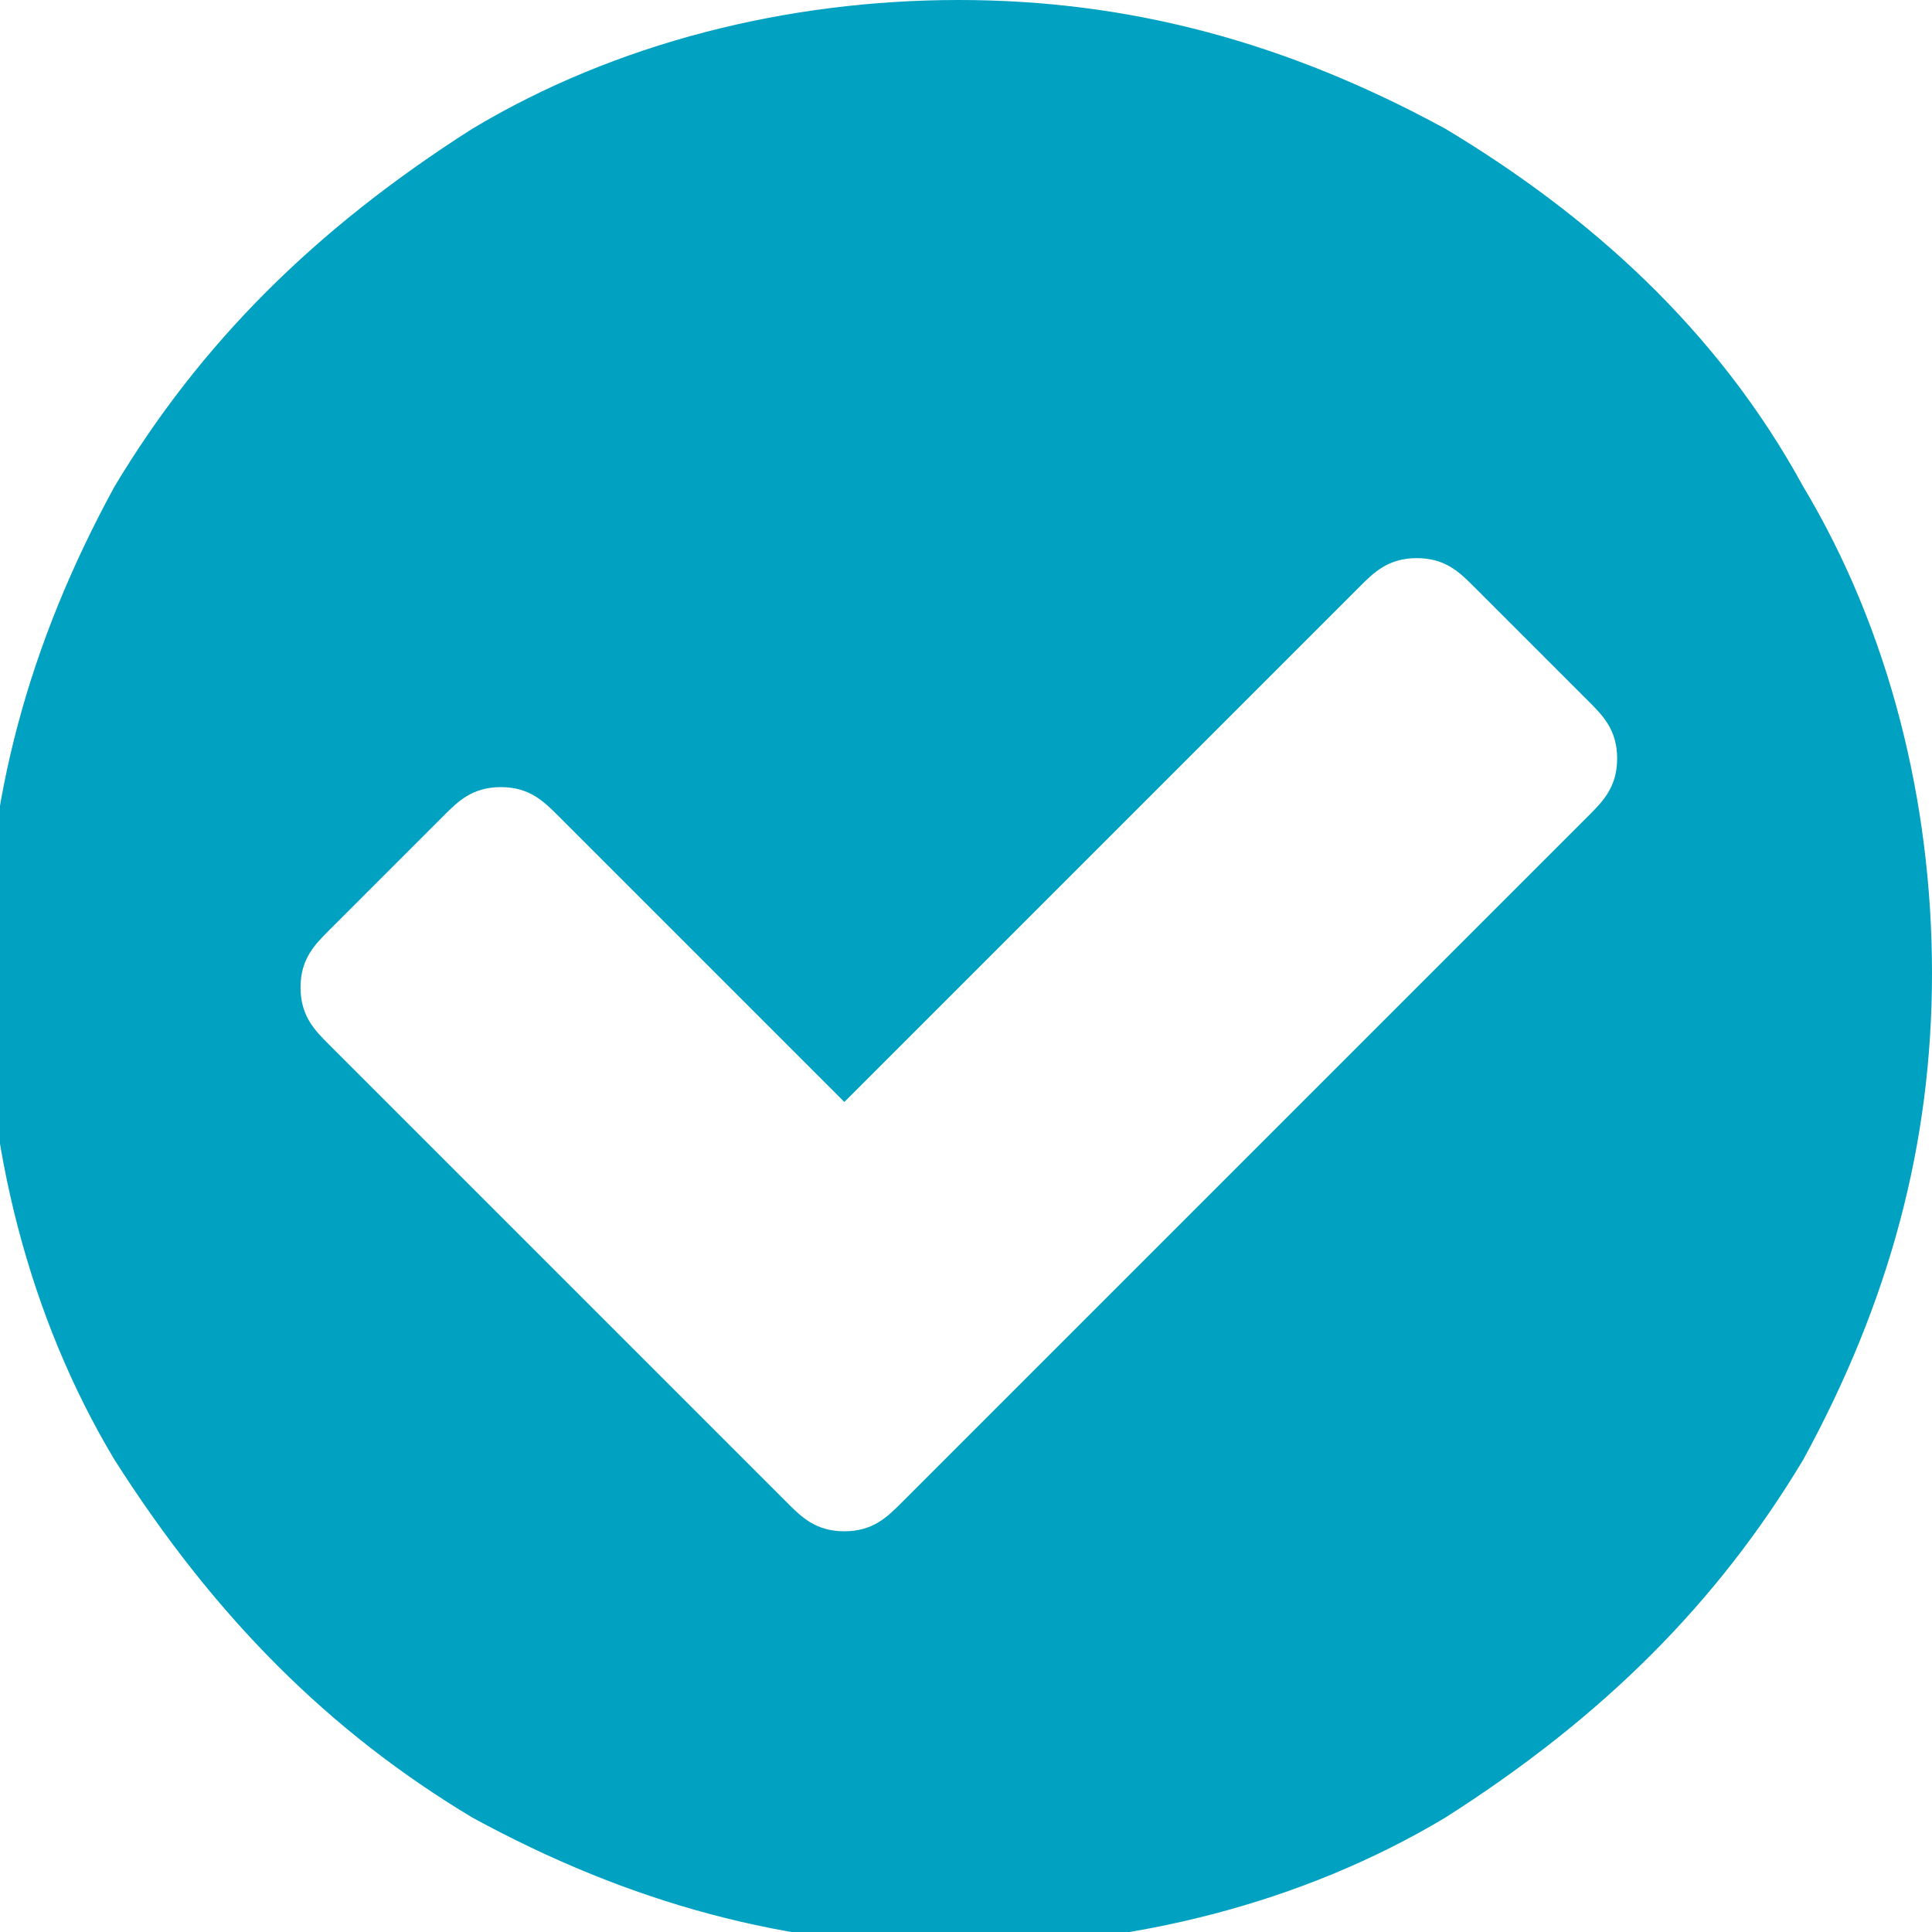
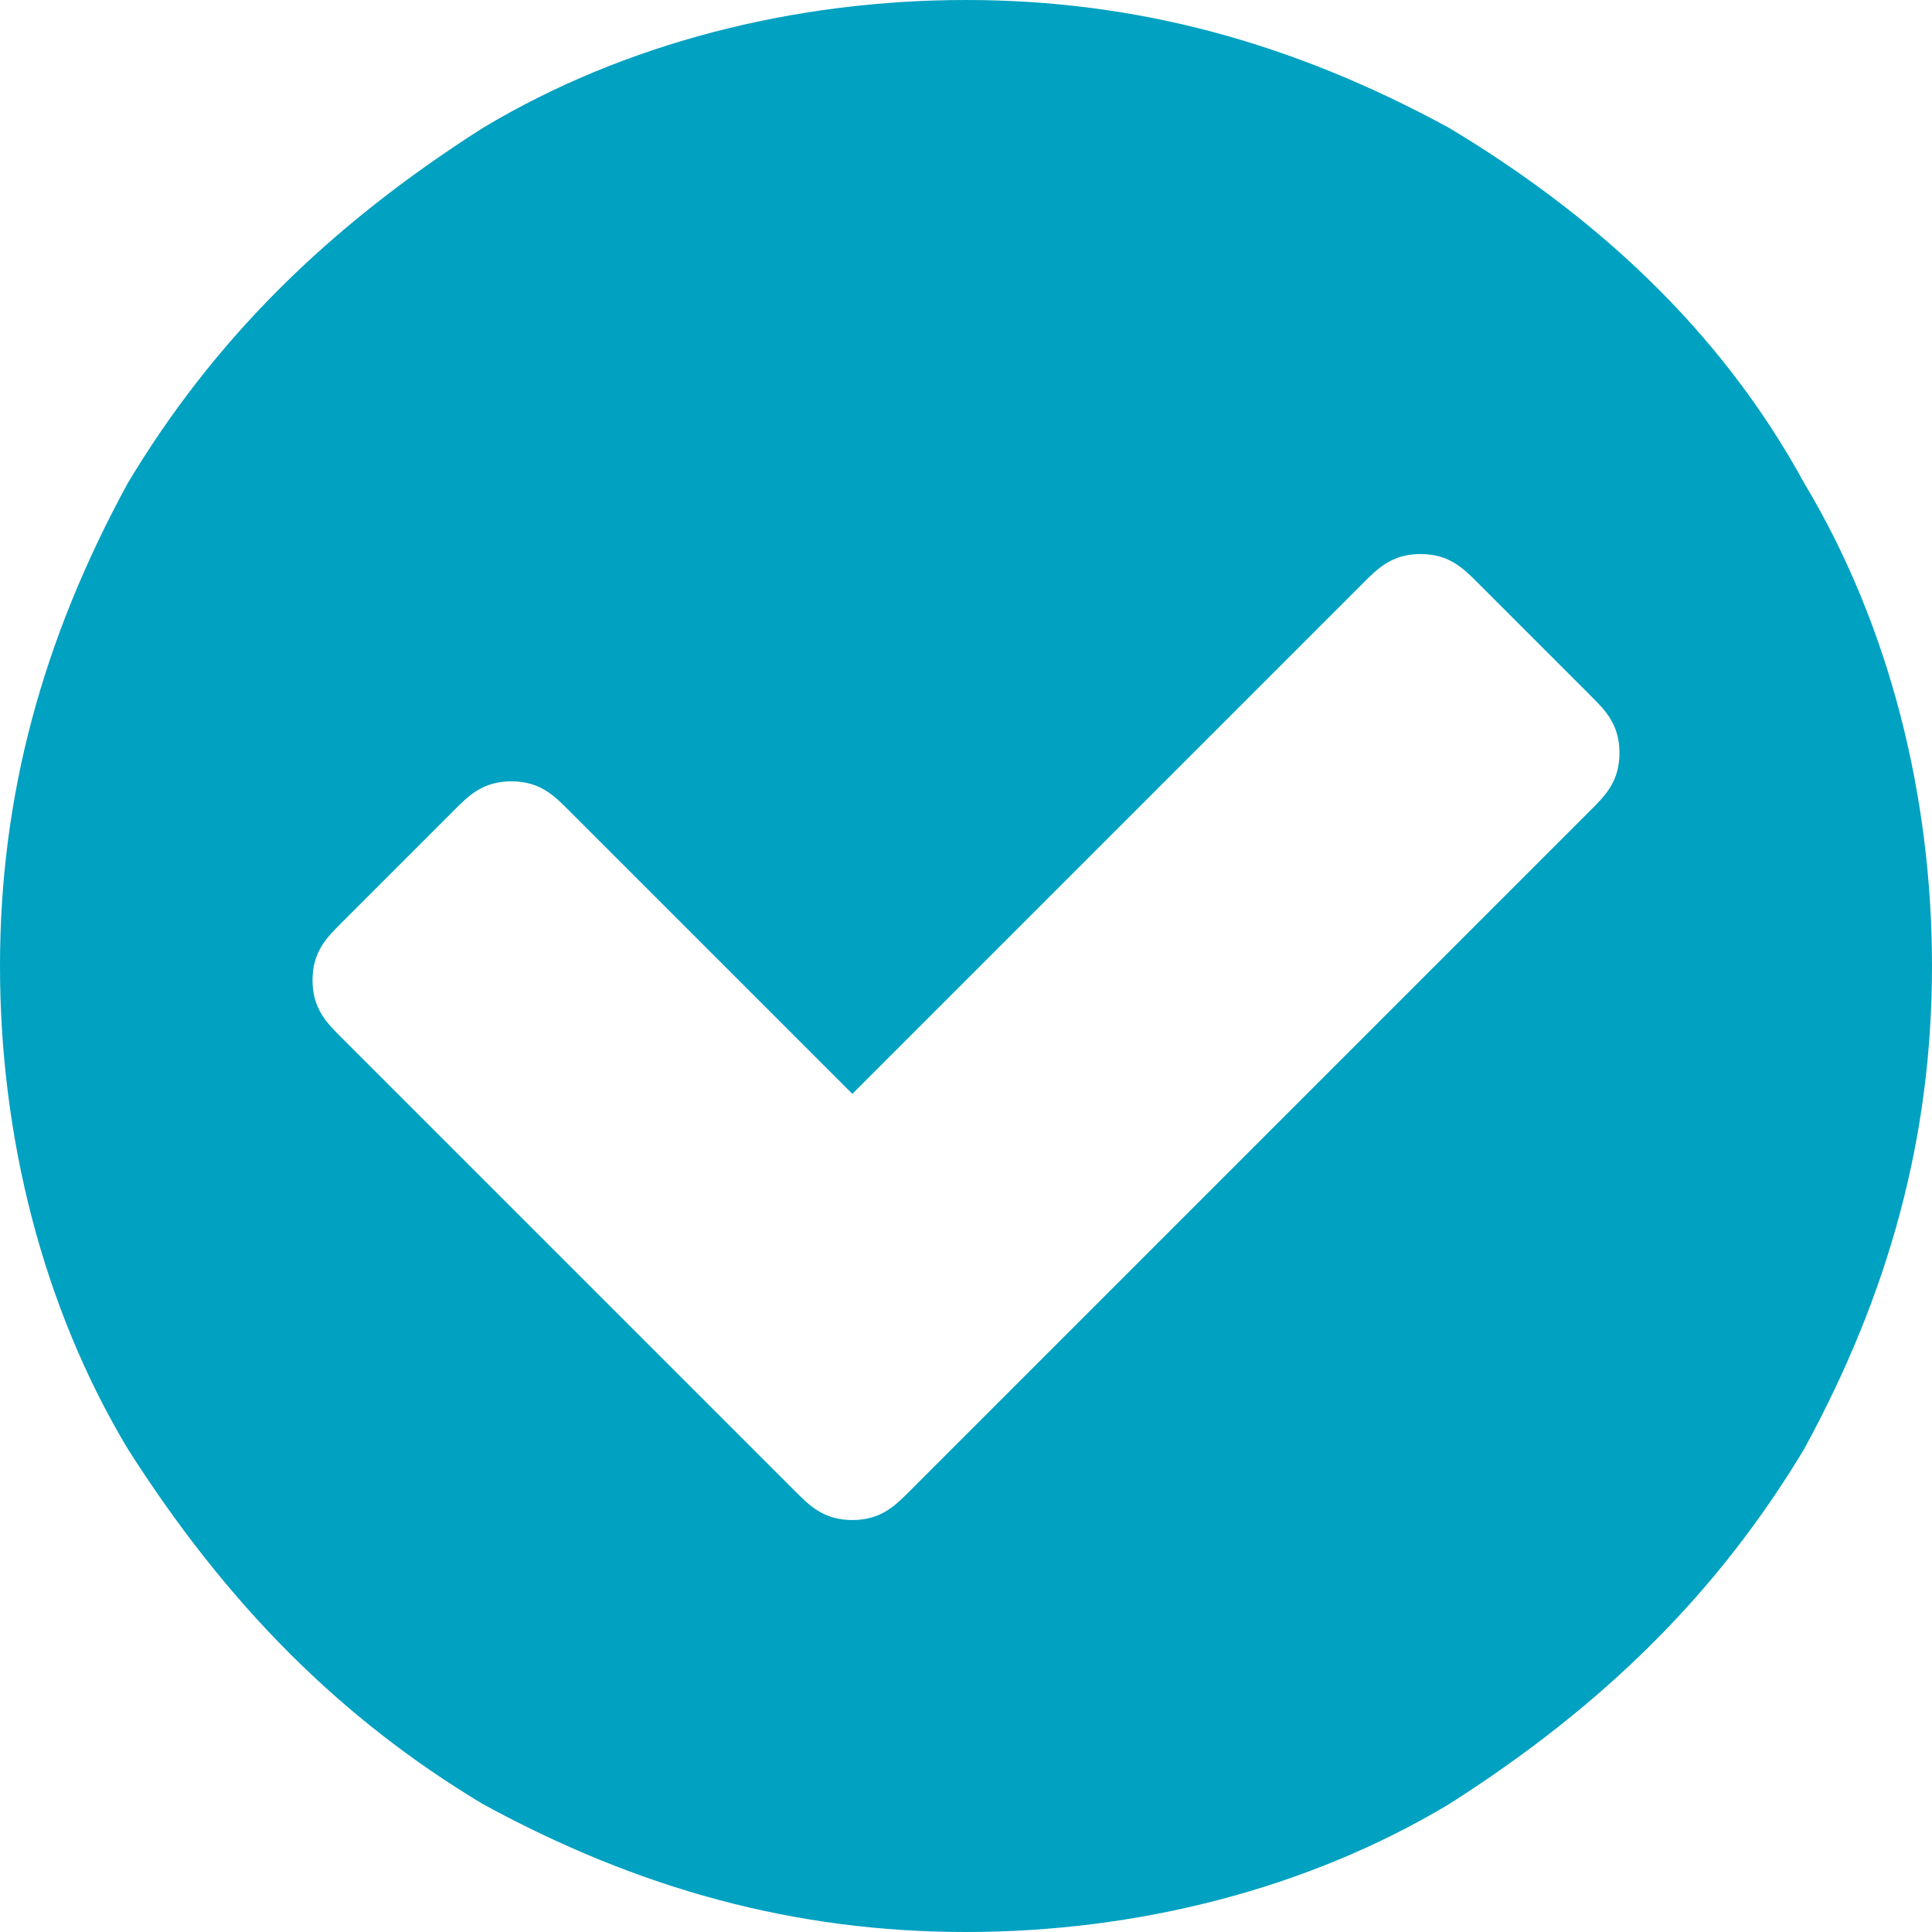
- <svg xmlns="http://www.w3.org/2000/svg" version="1.1" id="Layer_1" x="0px" y="0px" viewBox="-297.9 390.4 13.5 13.5" style="enable-background:new -297.9 390.4 13.5 13.5;" xml:space="preserve">
-   <style type="text/css">
- 	.st0{fill:#00A1C1;}
- </style>
+ <svg xmlns="http://www.w3.org/2000/svg" version="1.1" id="Layer_1" x="0px" y="0px" width="616.532px" height="616.531px" viewBox="5.833 127.4 616.532 616.531" enable-background="new 5.833 127.4 616.532 616.531" xml:space="preserve">
  <g>
-     <path class="st0" d="M-285.3,393.8c0.6,1,0.9,2.2,0.9,3.4s-0.3,2.3-0.9,3.4c-0.6,1-1.4,1.8-2.5,2.5c-1,0.6-2.2,0.9-3.4,0.9   c-1.2,0-2.3-0.3-3.4-0.9c-1-0.6-1.8-1.4-2.5-2.5c-0.6-1-0.9-2.2-0.9-3.4s0.3-2.3,0.9-3.4c0.6-1,1.4-1.8,2.5-2.5   c1-0.6,2.2-0.9,3.4-0.9c1.2,0,2.3,0.3,3.4,0.9C-286.8,391.9-285.9,392.7-285.3,393.8z M-286.6,395.7c0-0.2-0.1-0.3-0.2-0.4   l-0.8-0.8c-0.1-0.1-0.2-0.2-0.4-0.2c-0.2,0-0.3,0.1-0.4,0.2l-3.6,3.6l-2-2c-0.1-0.1-0.2-0.2-0.4-0.2c-0.2,0-0.3,0.1-0.4,0.2   l-0.8,0.8c-0.1,0.1-0.2,0.2-0.2,0.4c0,0.2,0.1,0.3,0.2,0.4l3.2,3.2c0.1,0.1,0.2,0.2,0.4,0.2c0.2,0,0.3-0.1,0.4-0.2l4.8-4.8   C-286.7,396-286.6,395.9-286.6,395.7z" />
+     <path fill="#00A1C1" d="M581.566,281.533c27.2,45.334,40.799,99.734,40.799,154.133s-13.599,104.266-40.799,154.133   c-27.201,45.334-63.467,81.6-113.334,113.334c-45.333,27.199-99.733,40.799-154.133,40.799c-54.4,0-104.267-13.6-154.133-40.799   c-45.334-27.201-81.6-63.467-113.334-113.334c-27.2-45.332-40.8-99.734-40.8-154.133s13.6-104.266,40.8-154.133   c27.2-45.334,63.467-81.6,113.334-113.334C205.3,141,259.7,127.4,314.1,127.4c54.4,0,104.266,13.6,154.133,40.799   C513.566,195.4,554.365,231.668,581.566,281.533z M522.632,367.668c0-9.068-4.533-13.6-9.067-18.133l-36.266-36.268   c-4.534-4.533-9.067-9.066-18.134-9.066s-13.599,4.533-18.133,9.066l-163.2,163.201l-90.667-90.666   c-4.533-4.535-9.066-9.068-18.133-9.068c-9.067,0-13.6,4.533-18.133,9.068l-36.267,36.266c-4.533,4.533-9.066,9.066-9.066,18.133   s4.533,13.6,9.066,18.133L259.7,603.402c4.534,4.533,9.067,9.066,18.133,9.066c9.067,0,13.6-4.533,18.134-9.066l217.6-217.6   C518.099,381.268,522.632,376.734,522.632,367.668z" />
  </g>
</svg>
